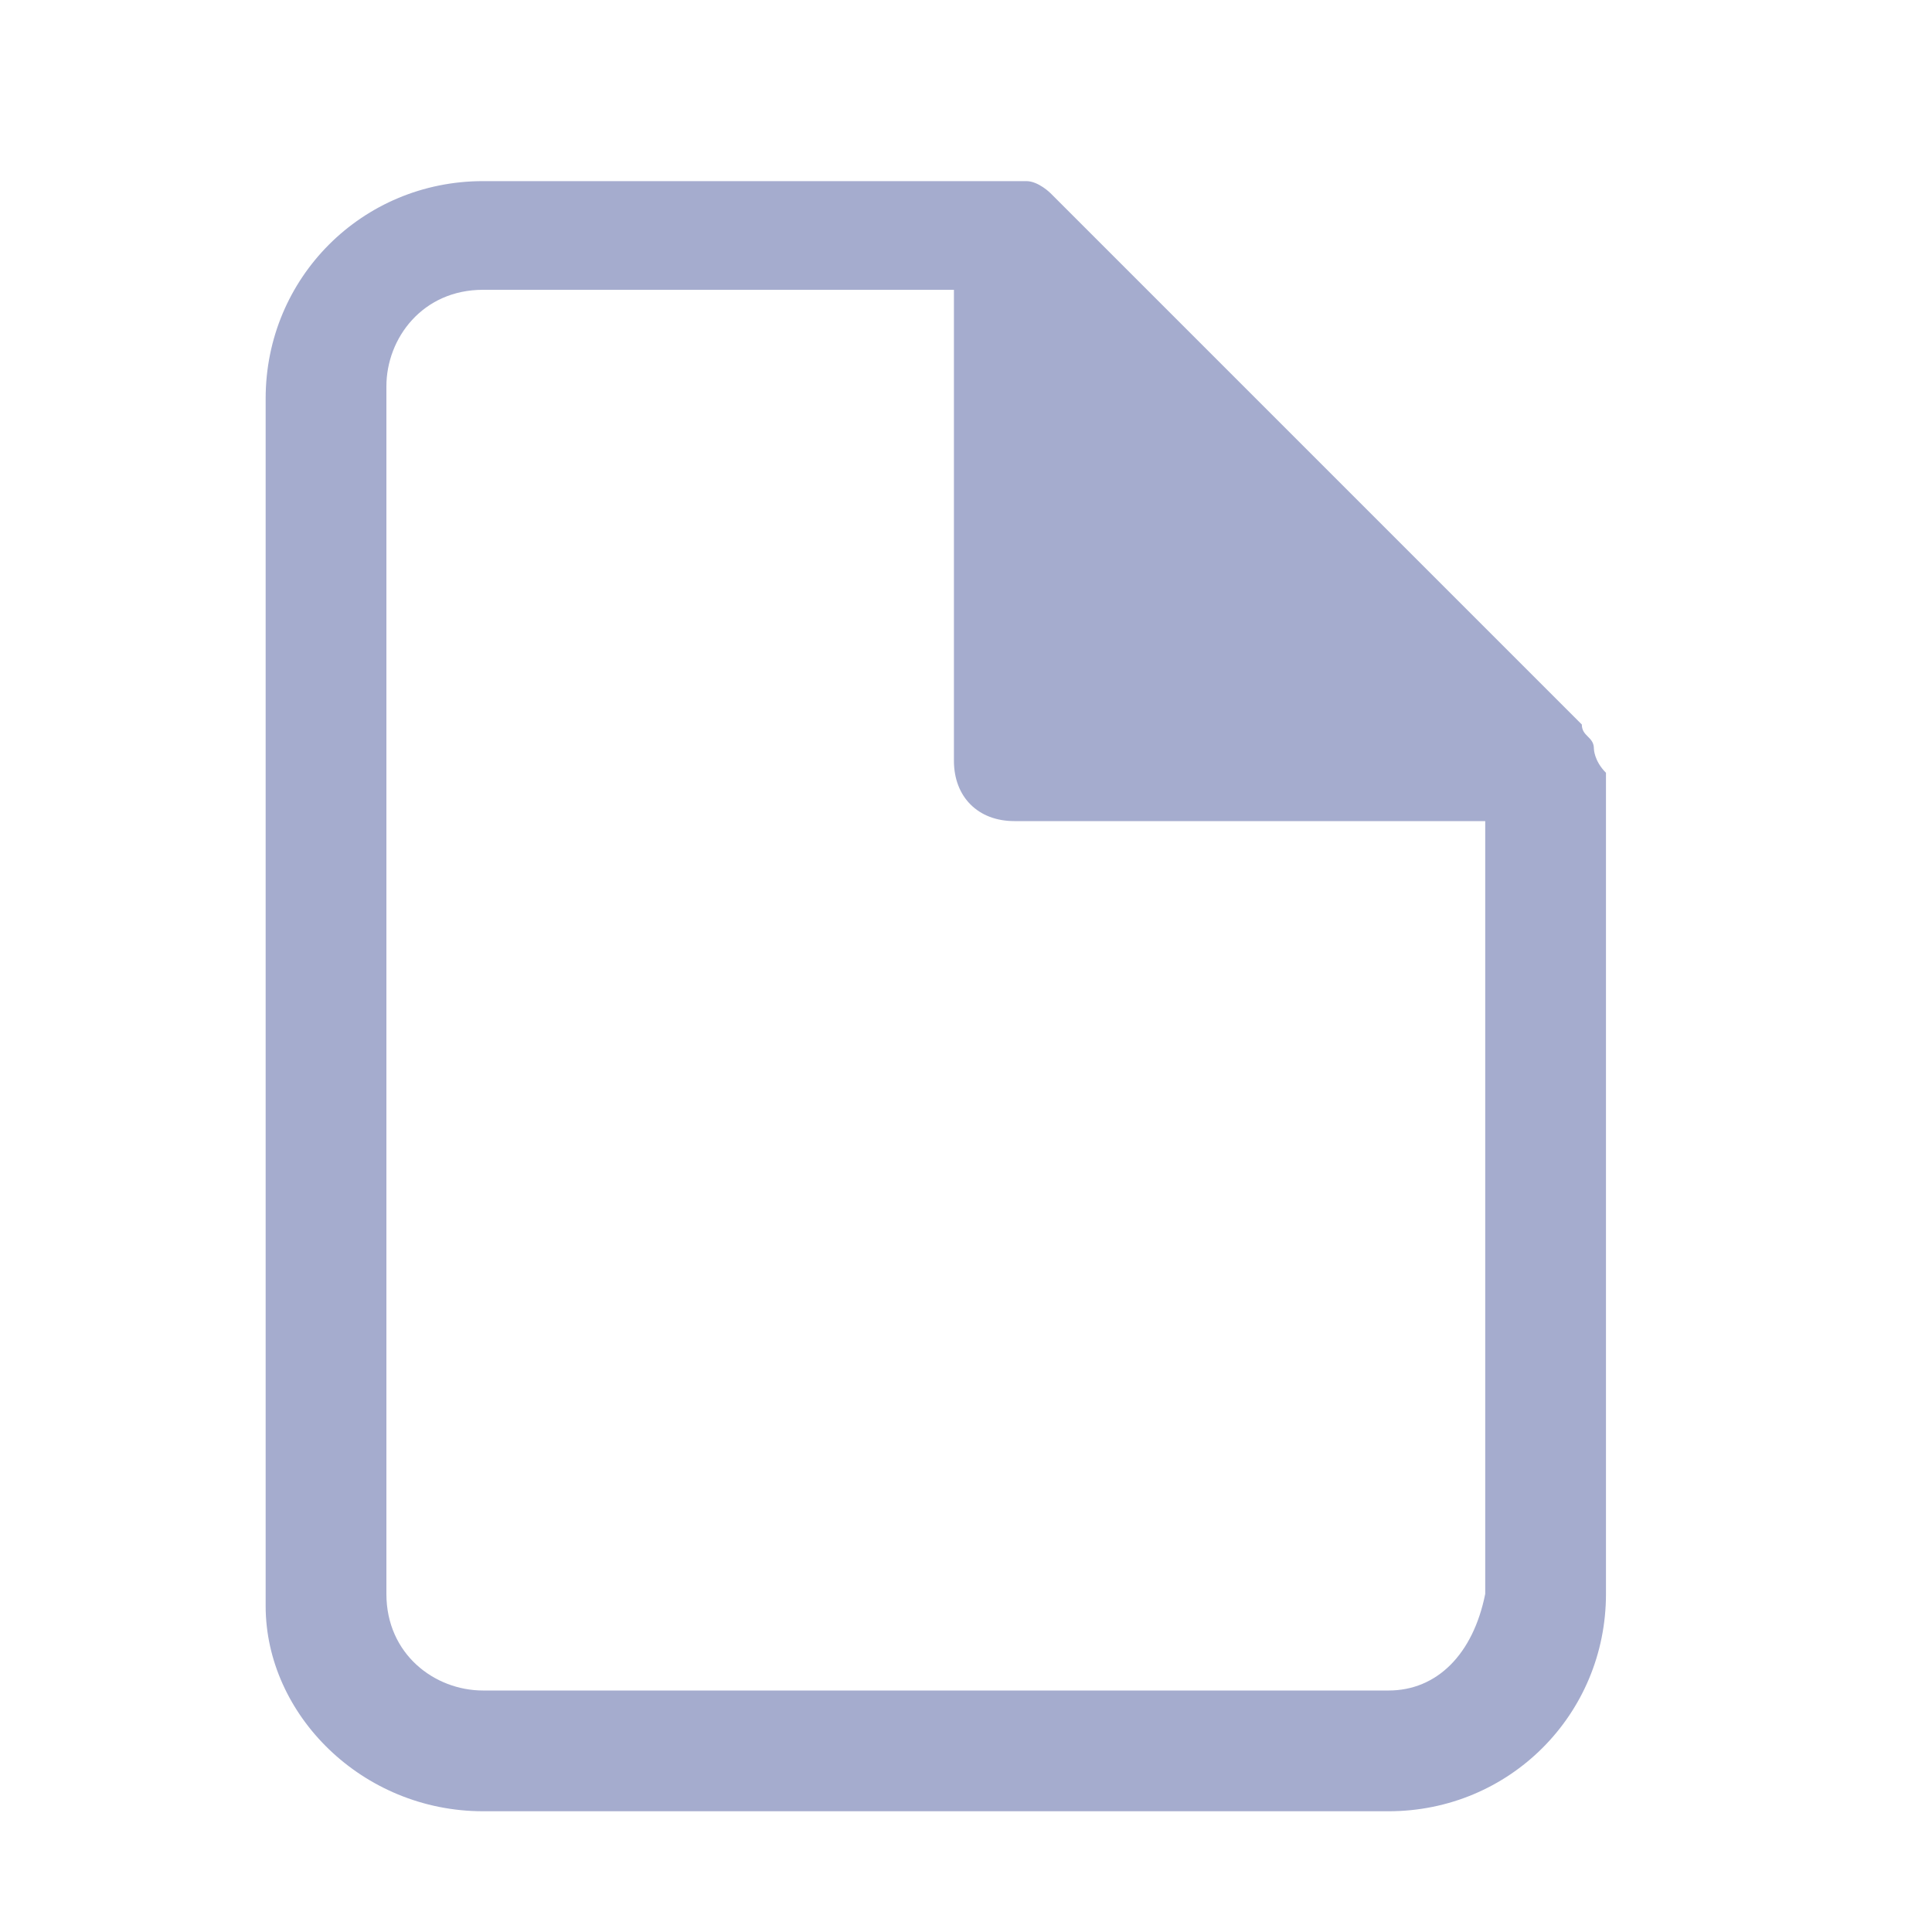
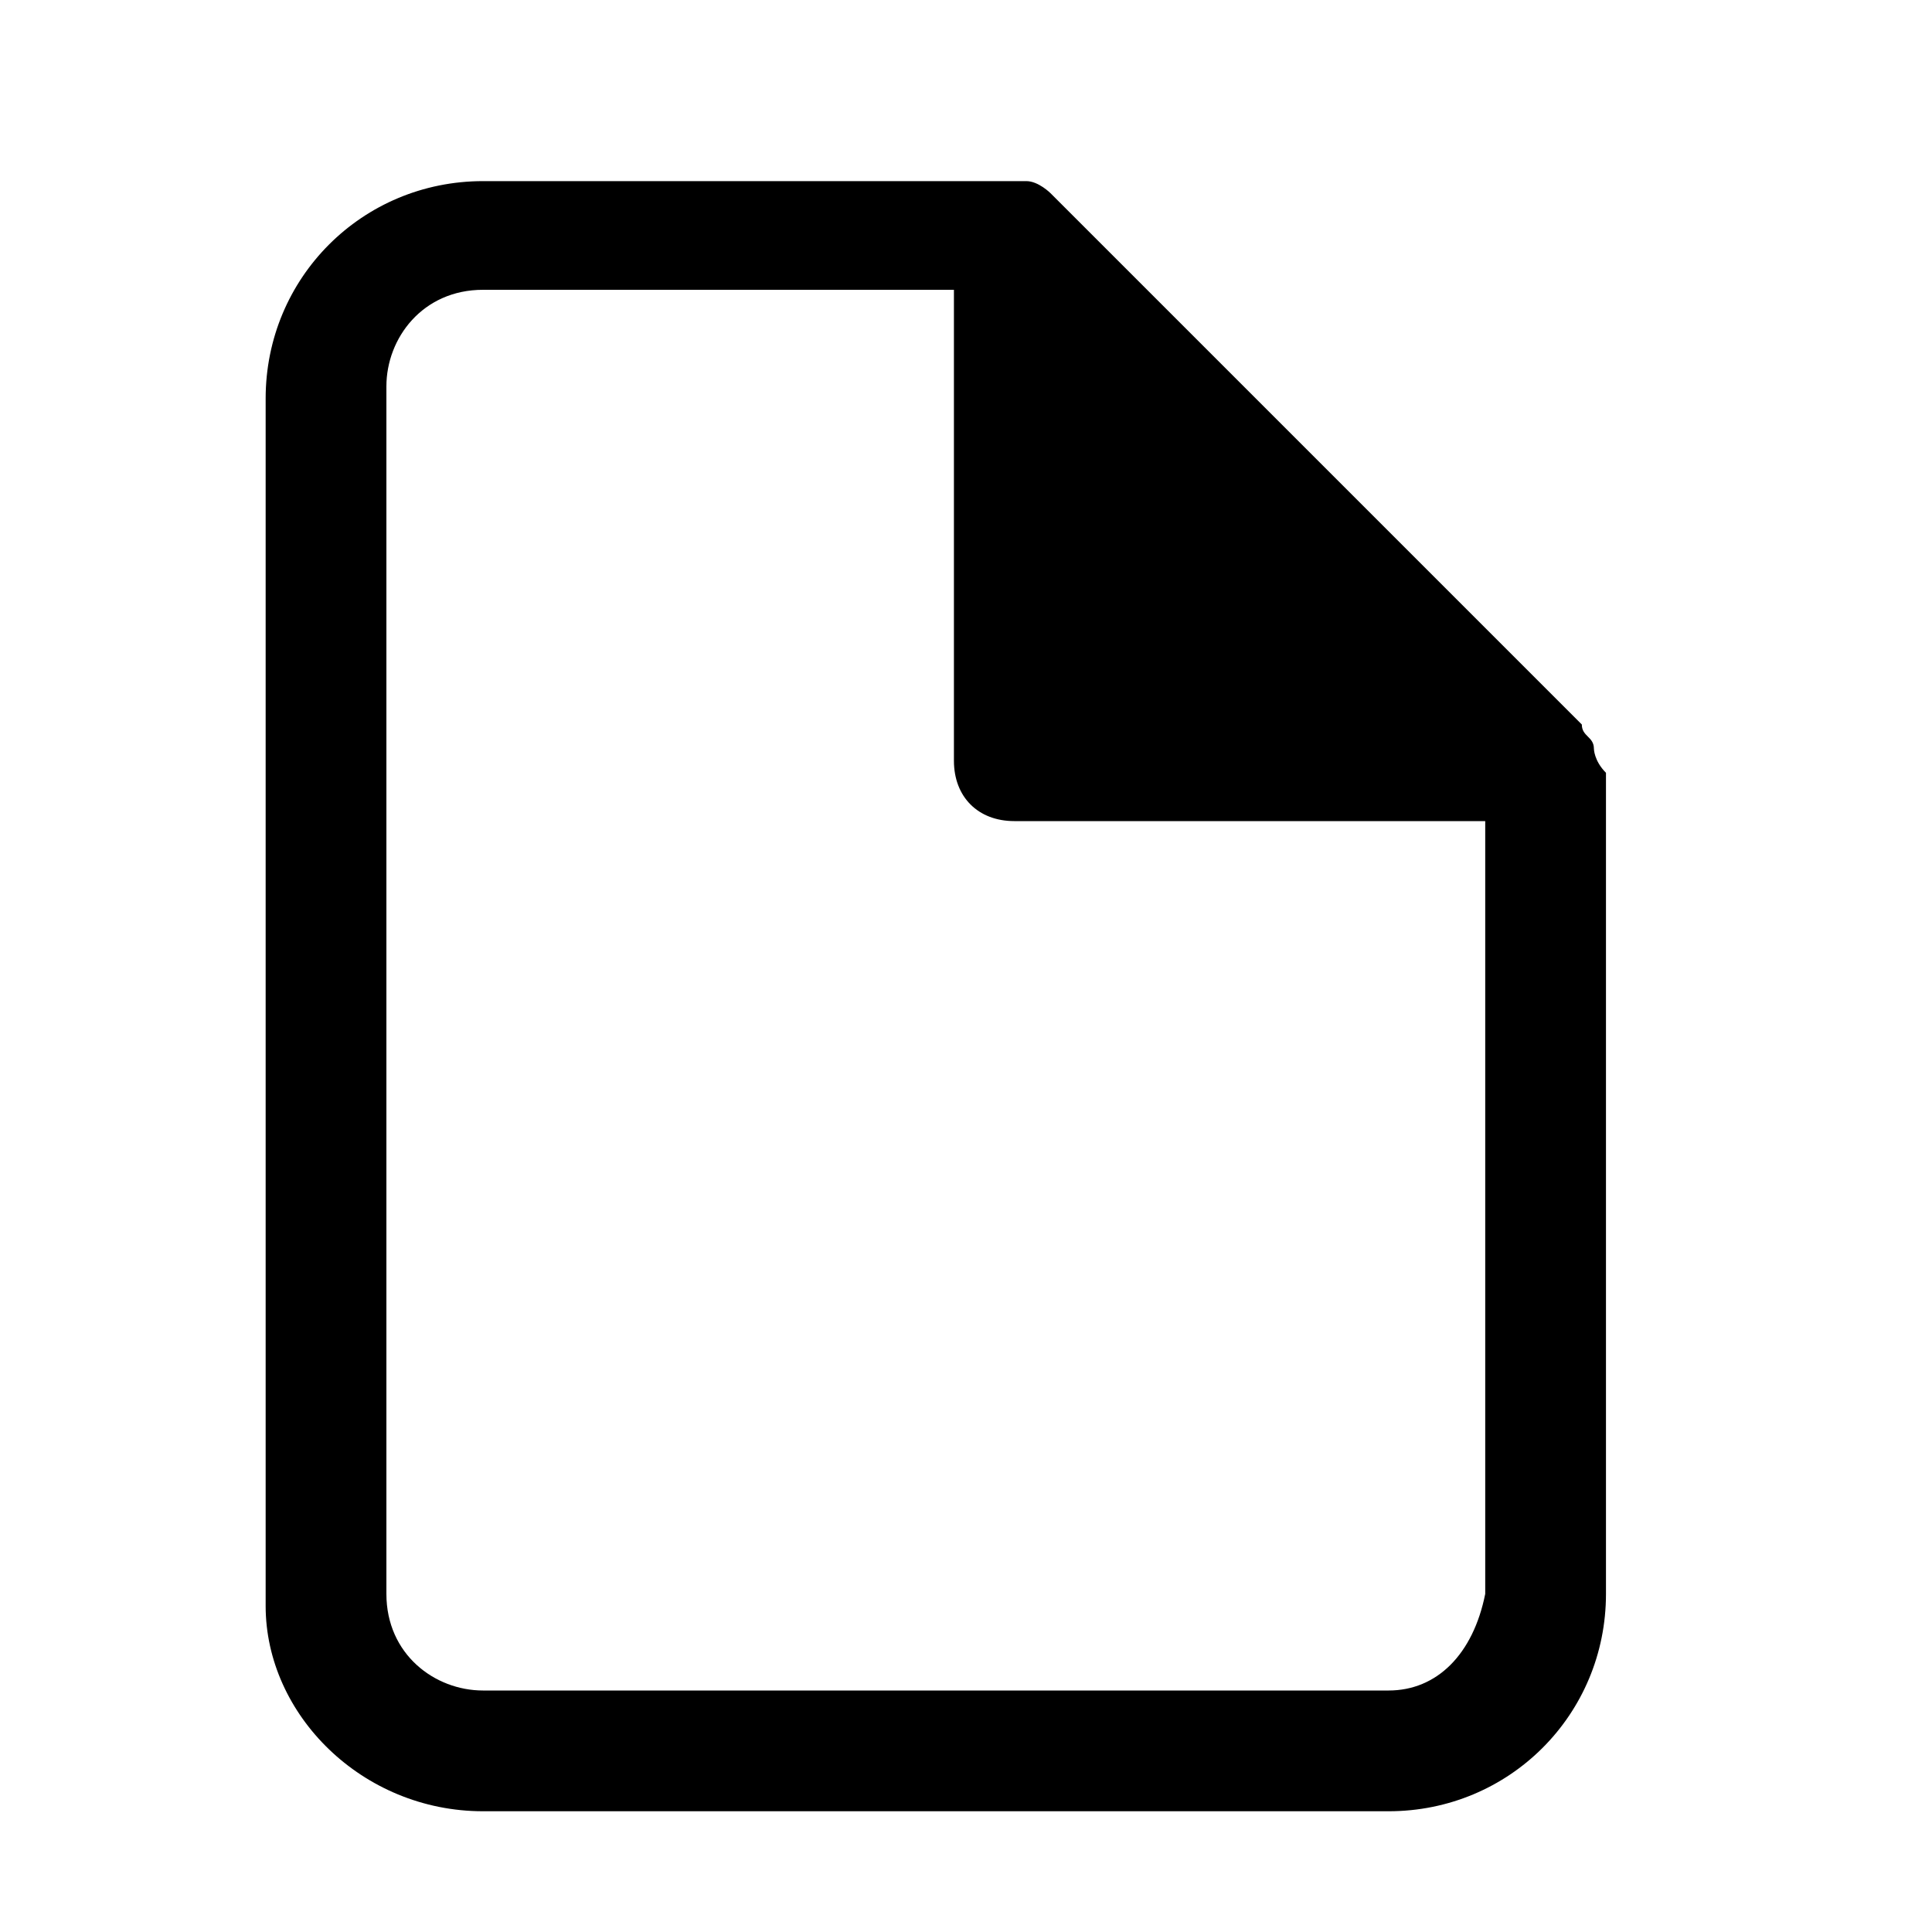
<svg xmlns="http://www.w3.org/2000/svg" version="1.1" id="Layer_1" x="0px" y="0px" viewBox="0 0 16 16" style="enable-background:new 0 0 16 16;" xml:space="preserve">
  <style type="text/css">
	.st0{fill:none;}
- 	.st1{fill:#A5ACCE;}
</style>
-   <rect class="st0" width="16" height="16" />
-   <path class="st1" d="M13.2,6.2c0-0.1-0.1-0.1-0.1-0.2L8.7,1.6c0,0-0.1-0.1-0.2-0.1c-0.1,0-0.1,0-0.2,0H4c-1,0-1.8,0.8-1.8,1.8v10  C2.2,14.2,3,15,4,15h7.5c1,0,1.8-0.8,1.8-1.8V6.4C13.2,6.3,13.2,6.2,13.2,6.2z M11.5,14H4c-0.4,0-0.8-0.3-0.8-0.8v-10  c0-0.4,0.3-0.8,0.8-0.8h3.9v3.9c0,0.3,0.2,0.5,0.5,0.5h3.9v6.4C12.2,13.7,11.9,14,11.5,14z" />
+   <rect y="0" class="st0" width="16" height="16" />
+   <path d="M13.2,6.2c0-0.1-0.1-0.1-0.1-0.2L8.7,1.6c0,0-0.1-0.1-0.2-0.1c-0.1,0-0.1,0-0.2,0H4c-1,0-1.8,0.8-1.8,1.8v10  C2.2,14.2,3,15,4,15h7.5c1,0,1.8-0.8,1.8-1.8V6.4C13.2,6.3,13.2,6.2,13.2,6.2z M11.5,14H4c-0.4,0-0.8-0.3-0.8-0.8v-10  c0-0.4,0.3-0.8,0.8-0.8h3.9v3.9c0,0.3,0.2,0.5,0.5,0.5h3.9v6.4C12.2,13.7,11.9,14,11.5,14z" />
</svg>
